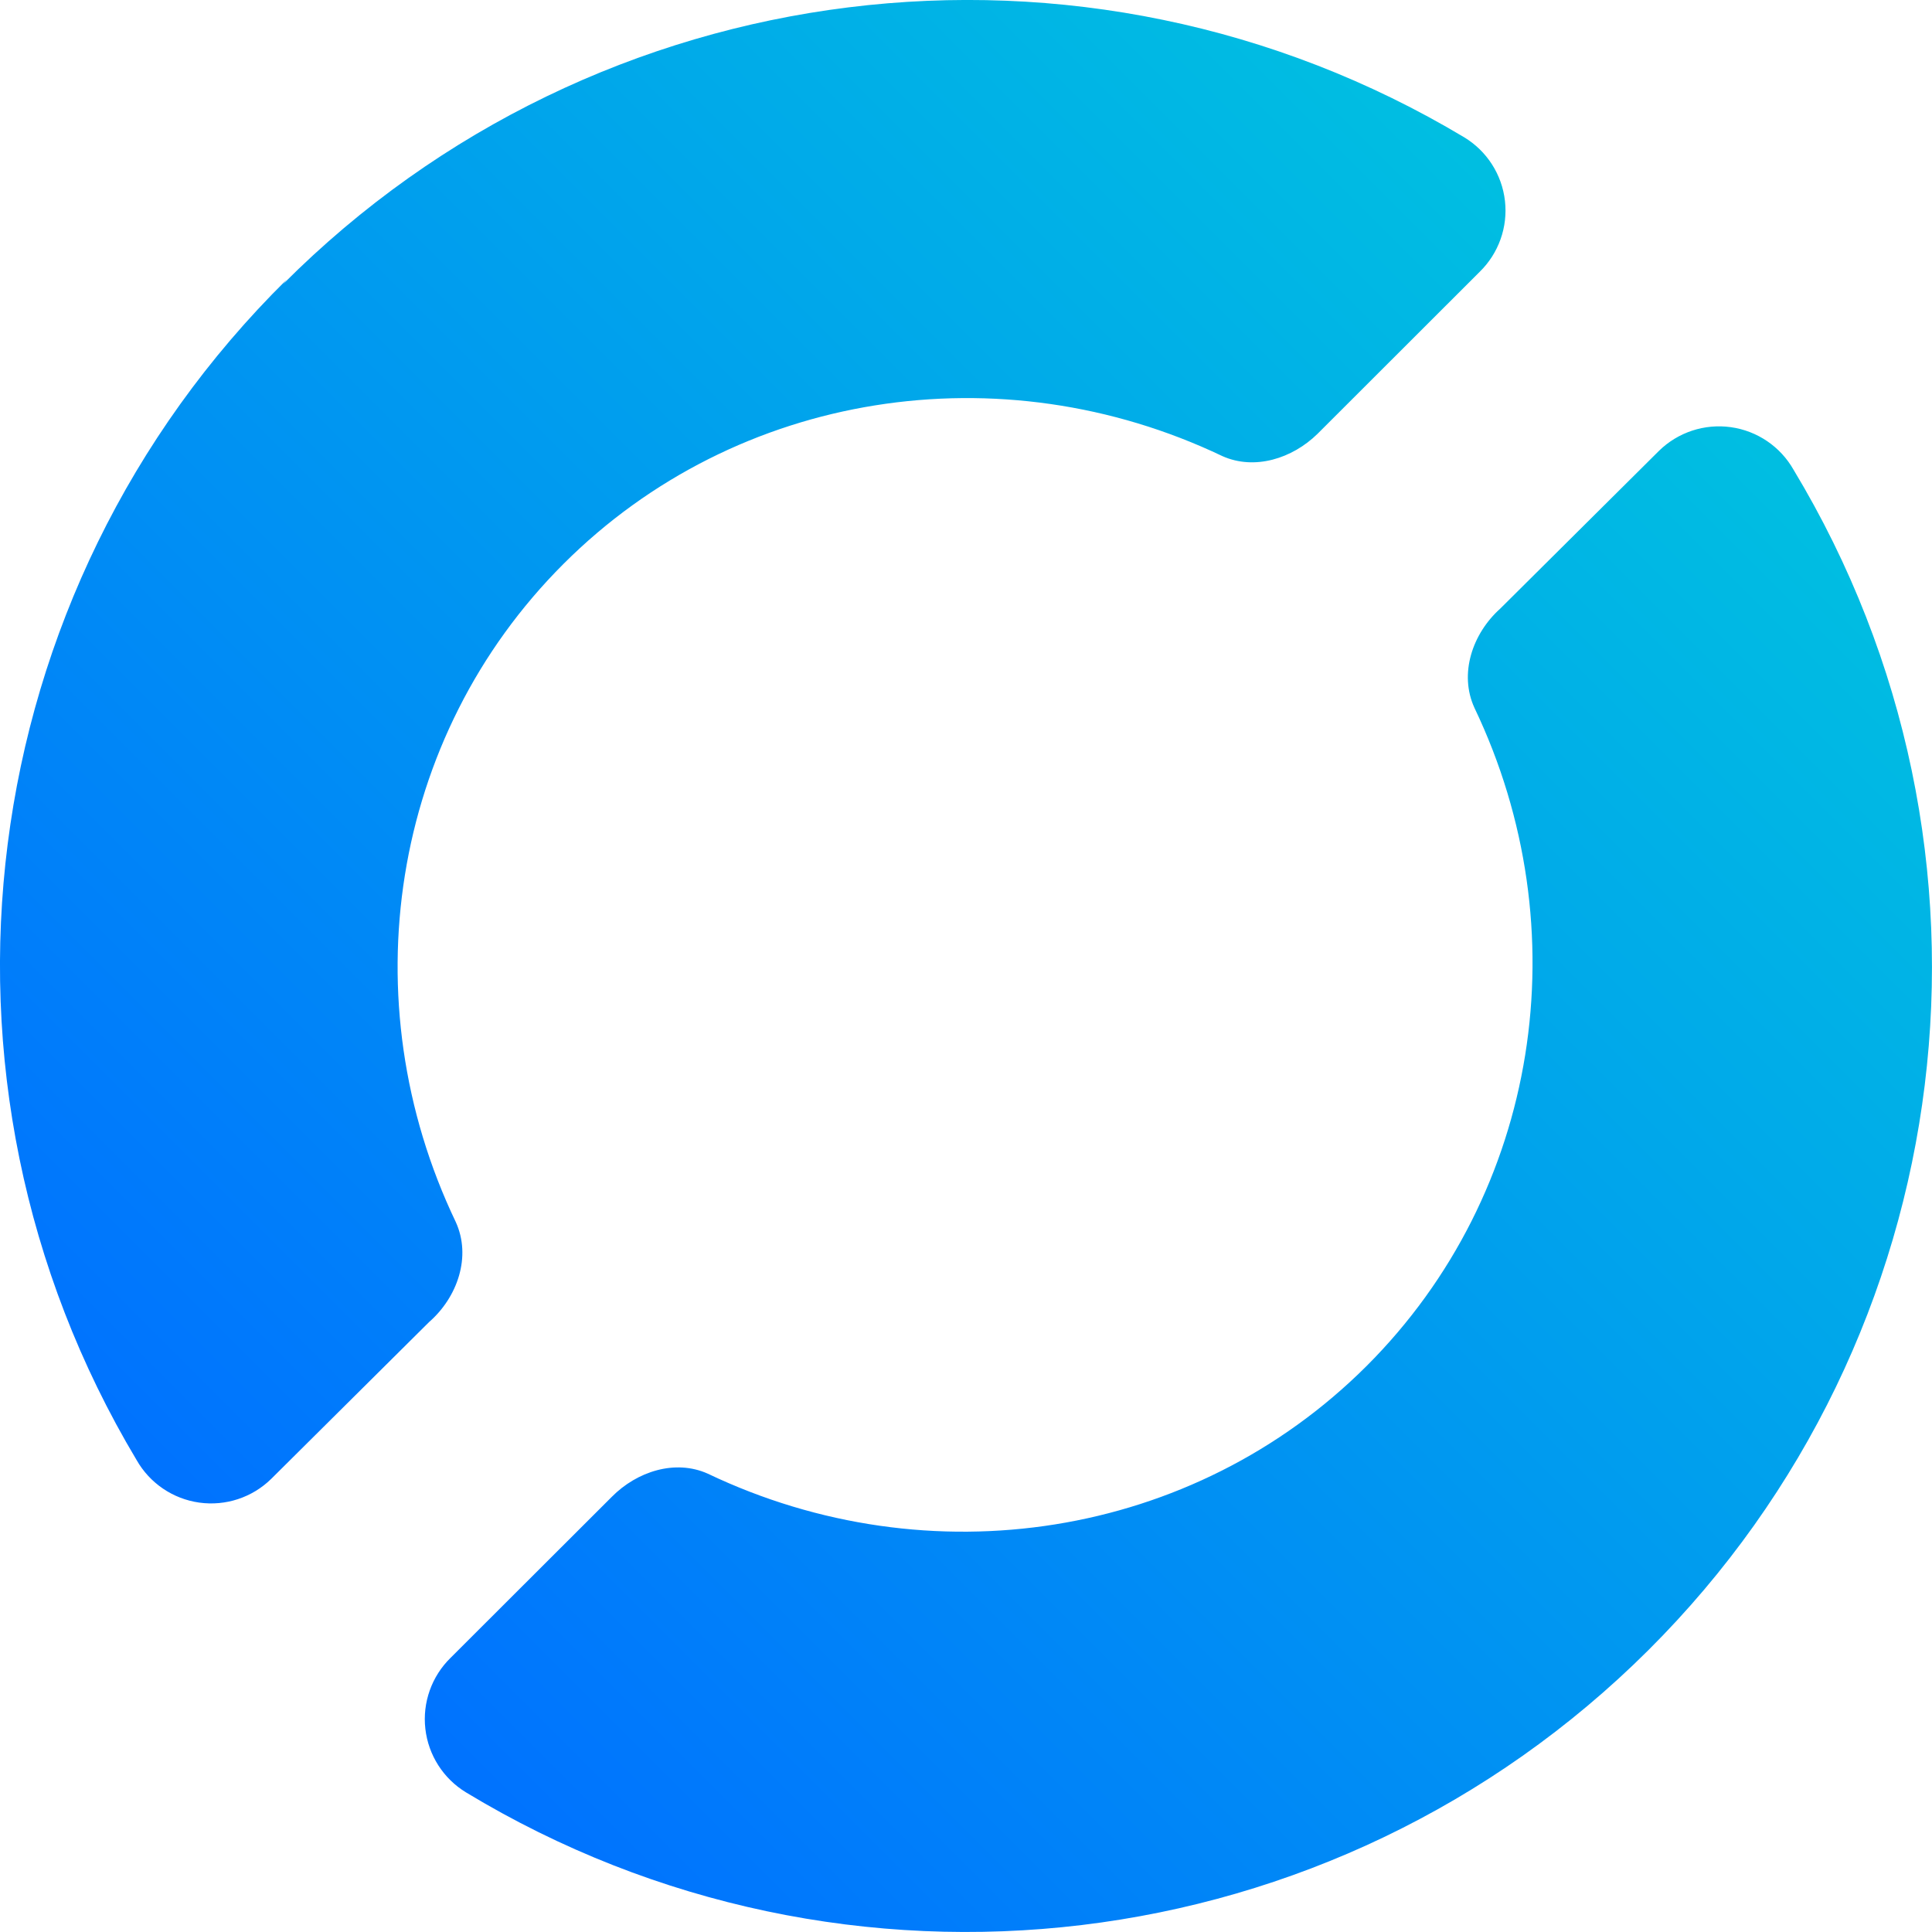
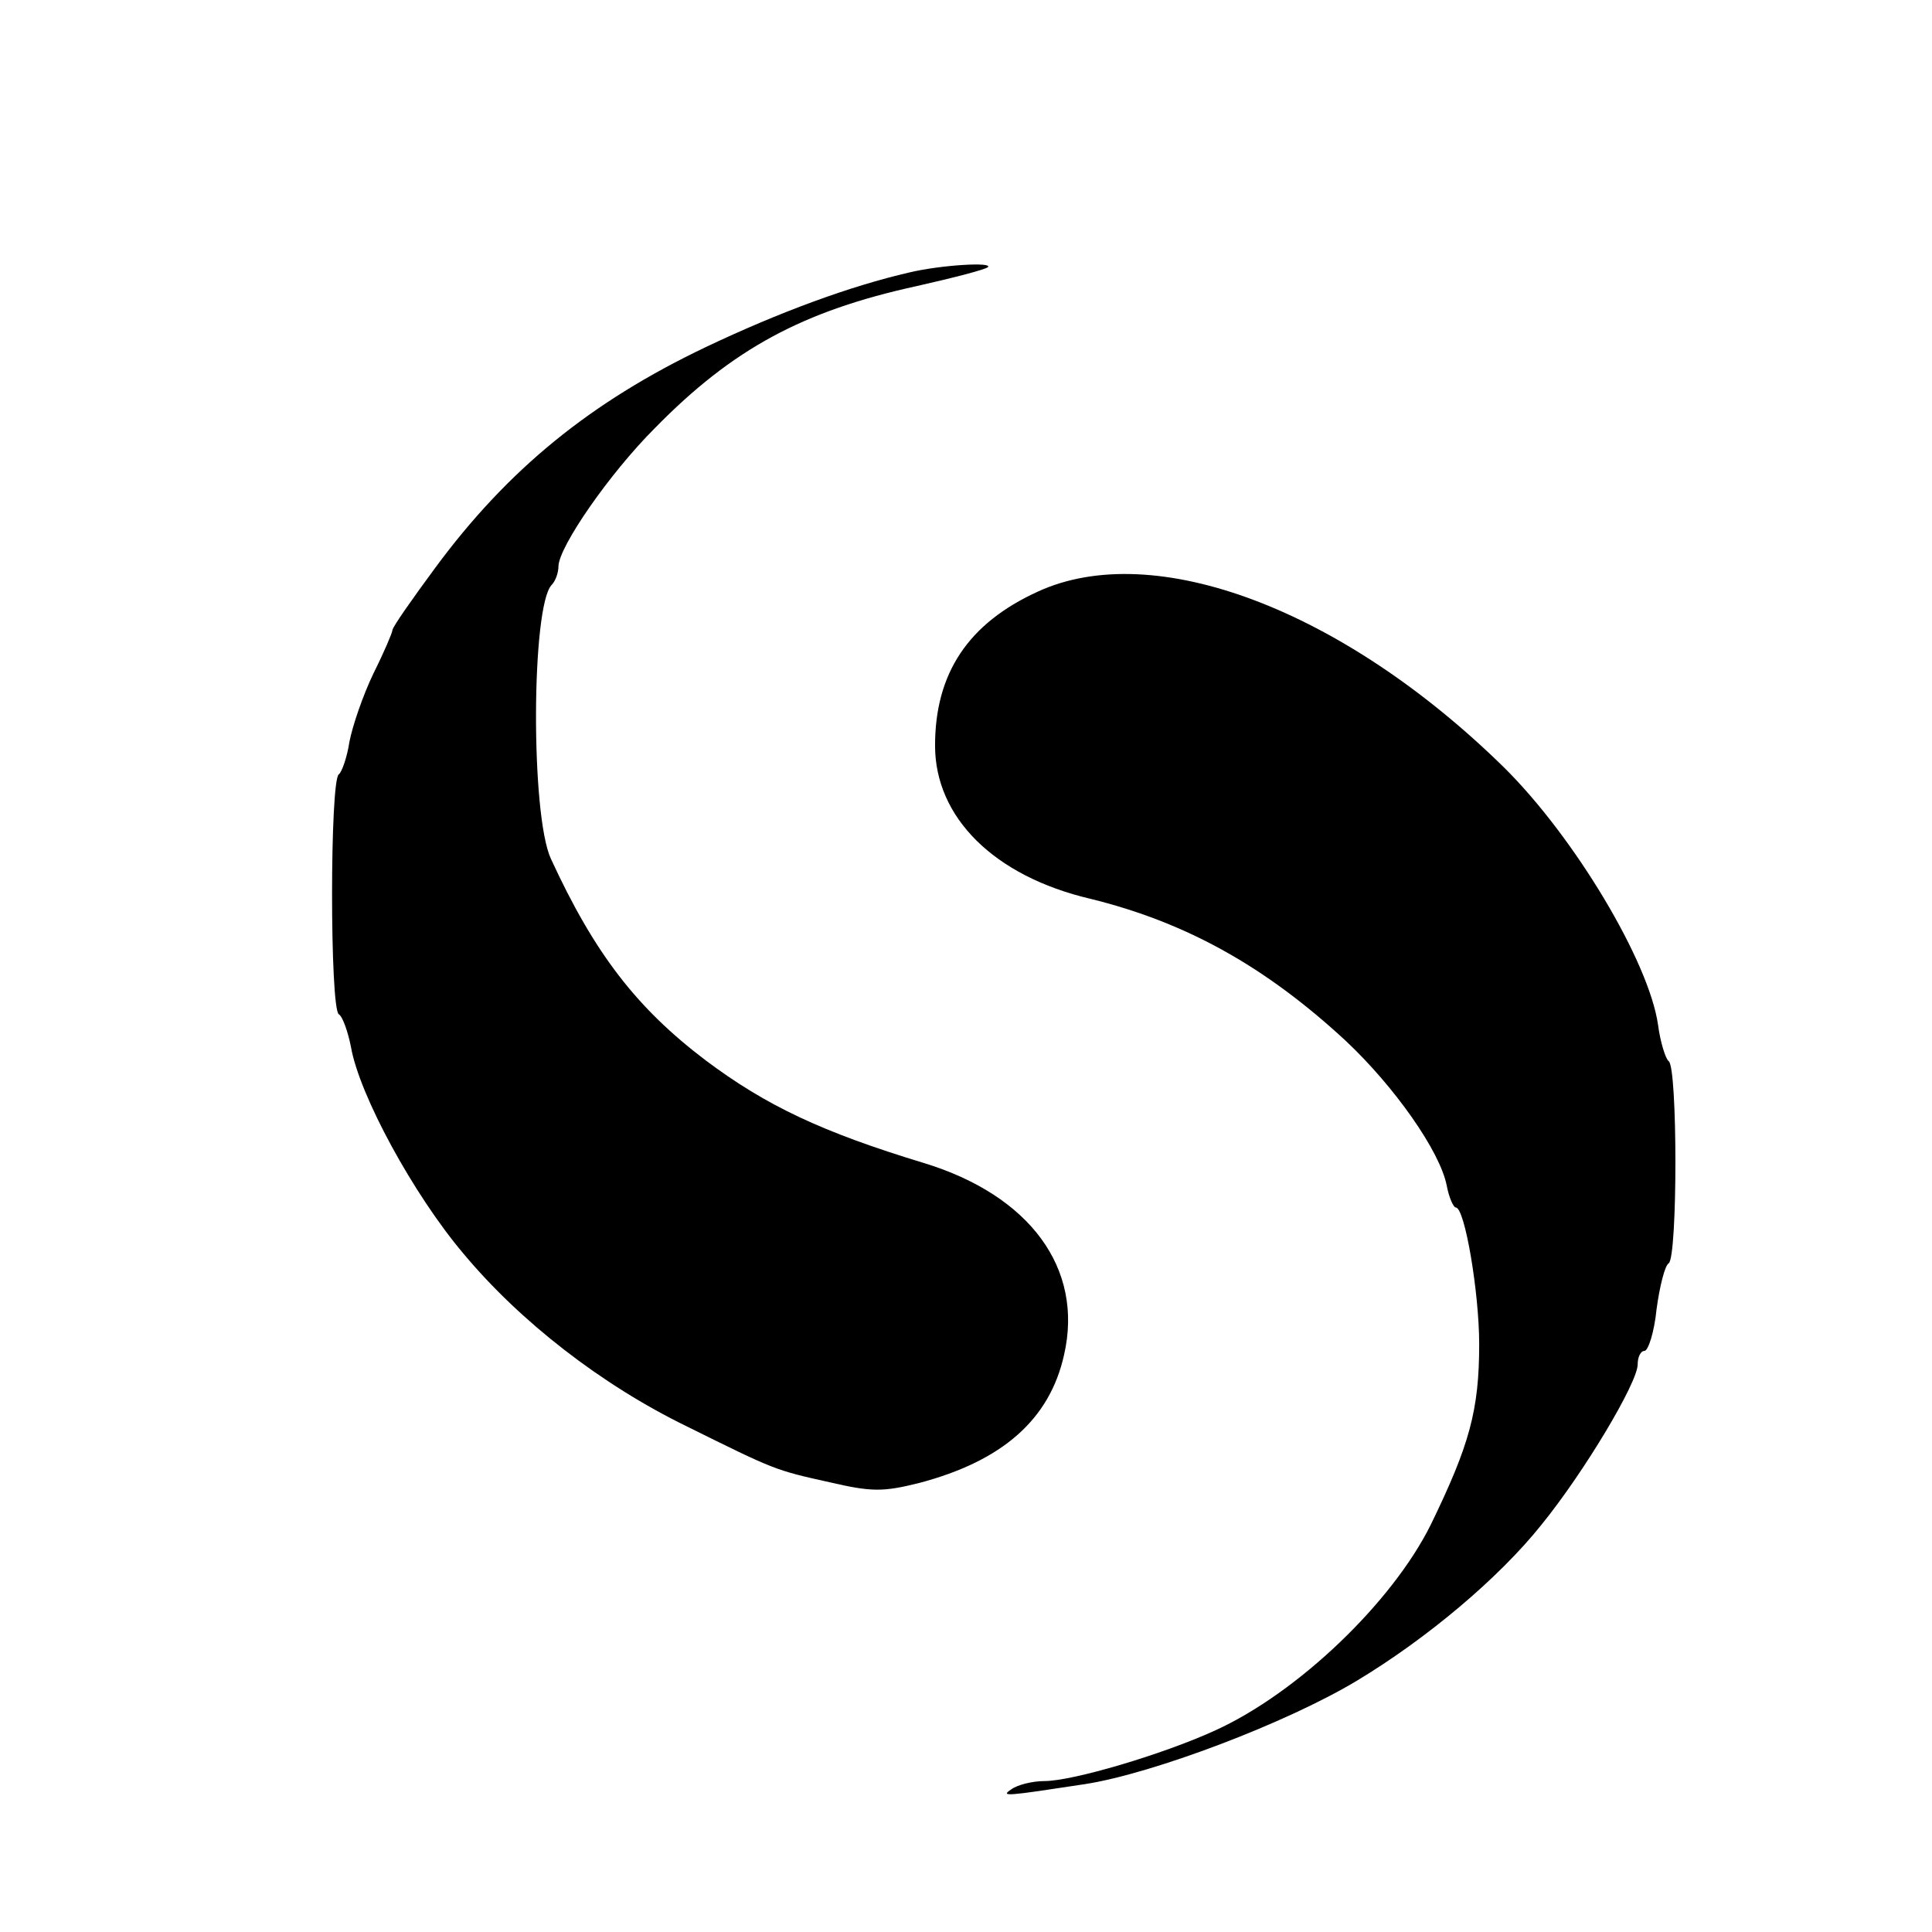
- <svg xmlns="http://www.w3.org/2000/svg" xmlns:xlink="http://www.w3.org/1999/xlink" xml:space="preserve" viewBox="66.993 897.484 26 26">
-   <linearGradient id="a" x1=".148" x2=".845" y1=".851" y2=".154" gradientTransform="matrix(26.301 0 0 26.331 90.674 911.757)" gradientUnits="userSpaceOnUse">
-     <stop offset="0" stop-color="#0071ff" />
-     <stop offset="1" stop-color="#00bfe1" />
-   </linearGradient>
-   <defs>
-     <linearGradient xlink:href="#a" id="b" x1=".148" x2=".845" y1=".851" y2=".154" gradientTransform="matrix(26.00048 0 0 25.99935 66.993 897.485)" gradientUnits="userSpaceOnUse" />
-   </defs>
-   <path fill="url(#b)" d="m89.318 903.552-2.135 2.122c-.376.337-.558.879-.347 1.337 1.422 2.976.882 6.524-1.452 8.856-2.335 2.331-5.887 2.87-8.866 1.449-.439-.197-.954-.03-1.292.312l-2.17 2.167a1.154 1.154 0 0 0 .208 1.81 13.005 13.005 0 0 0 15.91-1.912 12.97 12.97 0 0 0 1.956-15.887 1.154 1.154 0 0 0-1.812-.254zm-18.467-2.305a12.969 12.969 0 0 0-2.02 15.885 1.154 1.154 0 0 0 1.812.254l2.124-2.11c.385-.336.572-.884.359-1.348-1.423-2.976-.884-6.524 1.451-8.856 2.334-2.332 5.887-2.871 8.866-1.45.434.194.942.033 1.281-.3l2.182-2.18a1.152 1.152 0 0 0-.208-1.81 13.009 13.009 0 0 0-15.893 1.973z" />
+ <svg xmlns="http://www.w3.org/2000/svg" version="1.0" width="256pt" height="256pt" viewBox="0 0 256 256" preserveAspectRatio="xMidYMid meet">
+   <g transform="translate(0,256) scale(0.1,-0.1)" fill="#000000" stroke="none">
+     <path d="M1205 2199 c-78 -18 -171 -52 -270 -99 -153 -73 -262 -162 -358 -292 -31 -42 -57 -79 -57 -83 0 -3 -11 -29 -25 -57 -14 -29 -28 -70 -32 -91 -3 -20 -10 -40 -14 -43 -12 -7 -12 -311 0 -318 5 -3 12 -23 16 -43 11 -64 83 -196 149 -274 75 -90 183 -174 296 -229 117 -58 117 -58 189 -74 56 -13 71 -13 119 -1 110 29 173 84 192 170 26 114 -45 211 -186 254 -135 41 -209 76 -289 136 -91 69 -147 141 -205 267 -27 58 -26 335 1 363 5 5 9 16 9 25 1 26 67 122 128 183 103 105 196 155 347 188 49 11 91 22 94 25 7 7 -62 3 -104 -7z" />
+     <path d="M1375 1776 c-92 -42 -136 -108 -136 -204 0 -95 78 -173 206 -203 126 -31 231 -89 338 -188 64 -60 125 -146 134 -192 3 -16 9 -29 12 -29 12 0 31 -113 31 -181 0 -88 -13 -134 -64 -239 -51 -103 -176 -223 -286 -273 -70 -32 -189 -67 -226 -67 -16 0 -36 -5 -44 -11 -15 -10 -7 -9 98 7 90 14 267 81 360 137 93 56 188 136 244 206 57 70 128 189 128 213 0 10 4 18 9 18 5 0 13 25 16 55 4 30 11 58 16 61 12 7 12 261 0 268 -4 3 -11 25 -14 48 -12 84 -111 249 -204 341 -214 210 -464 304 -618 233z" />
+   </g>
</svg>
